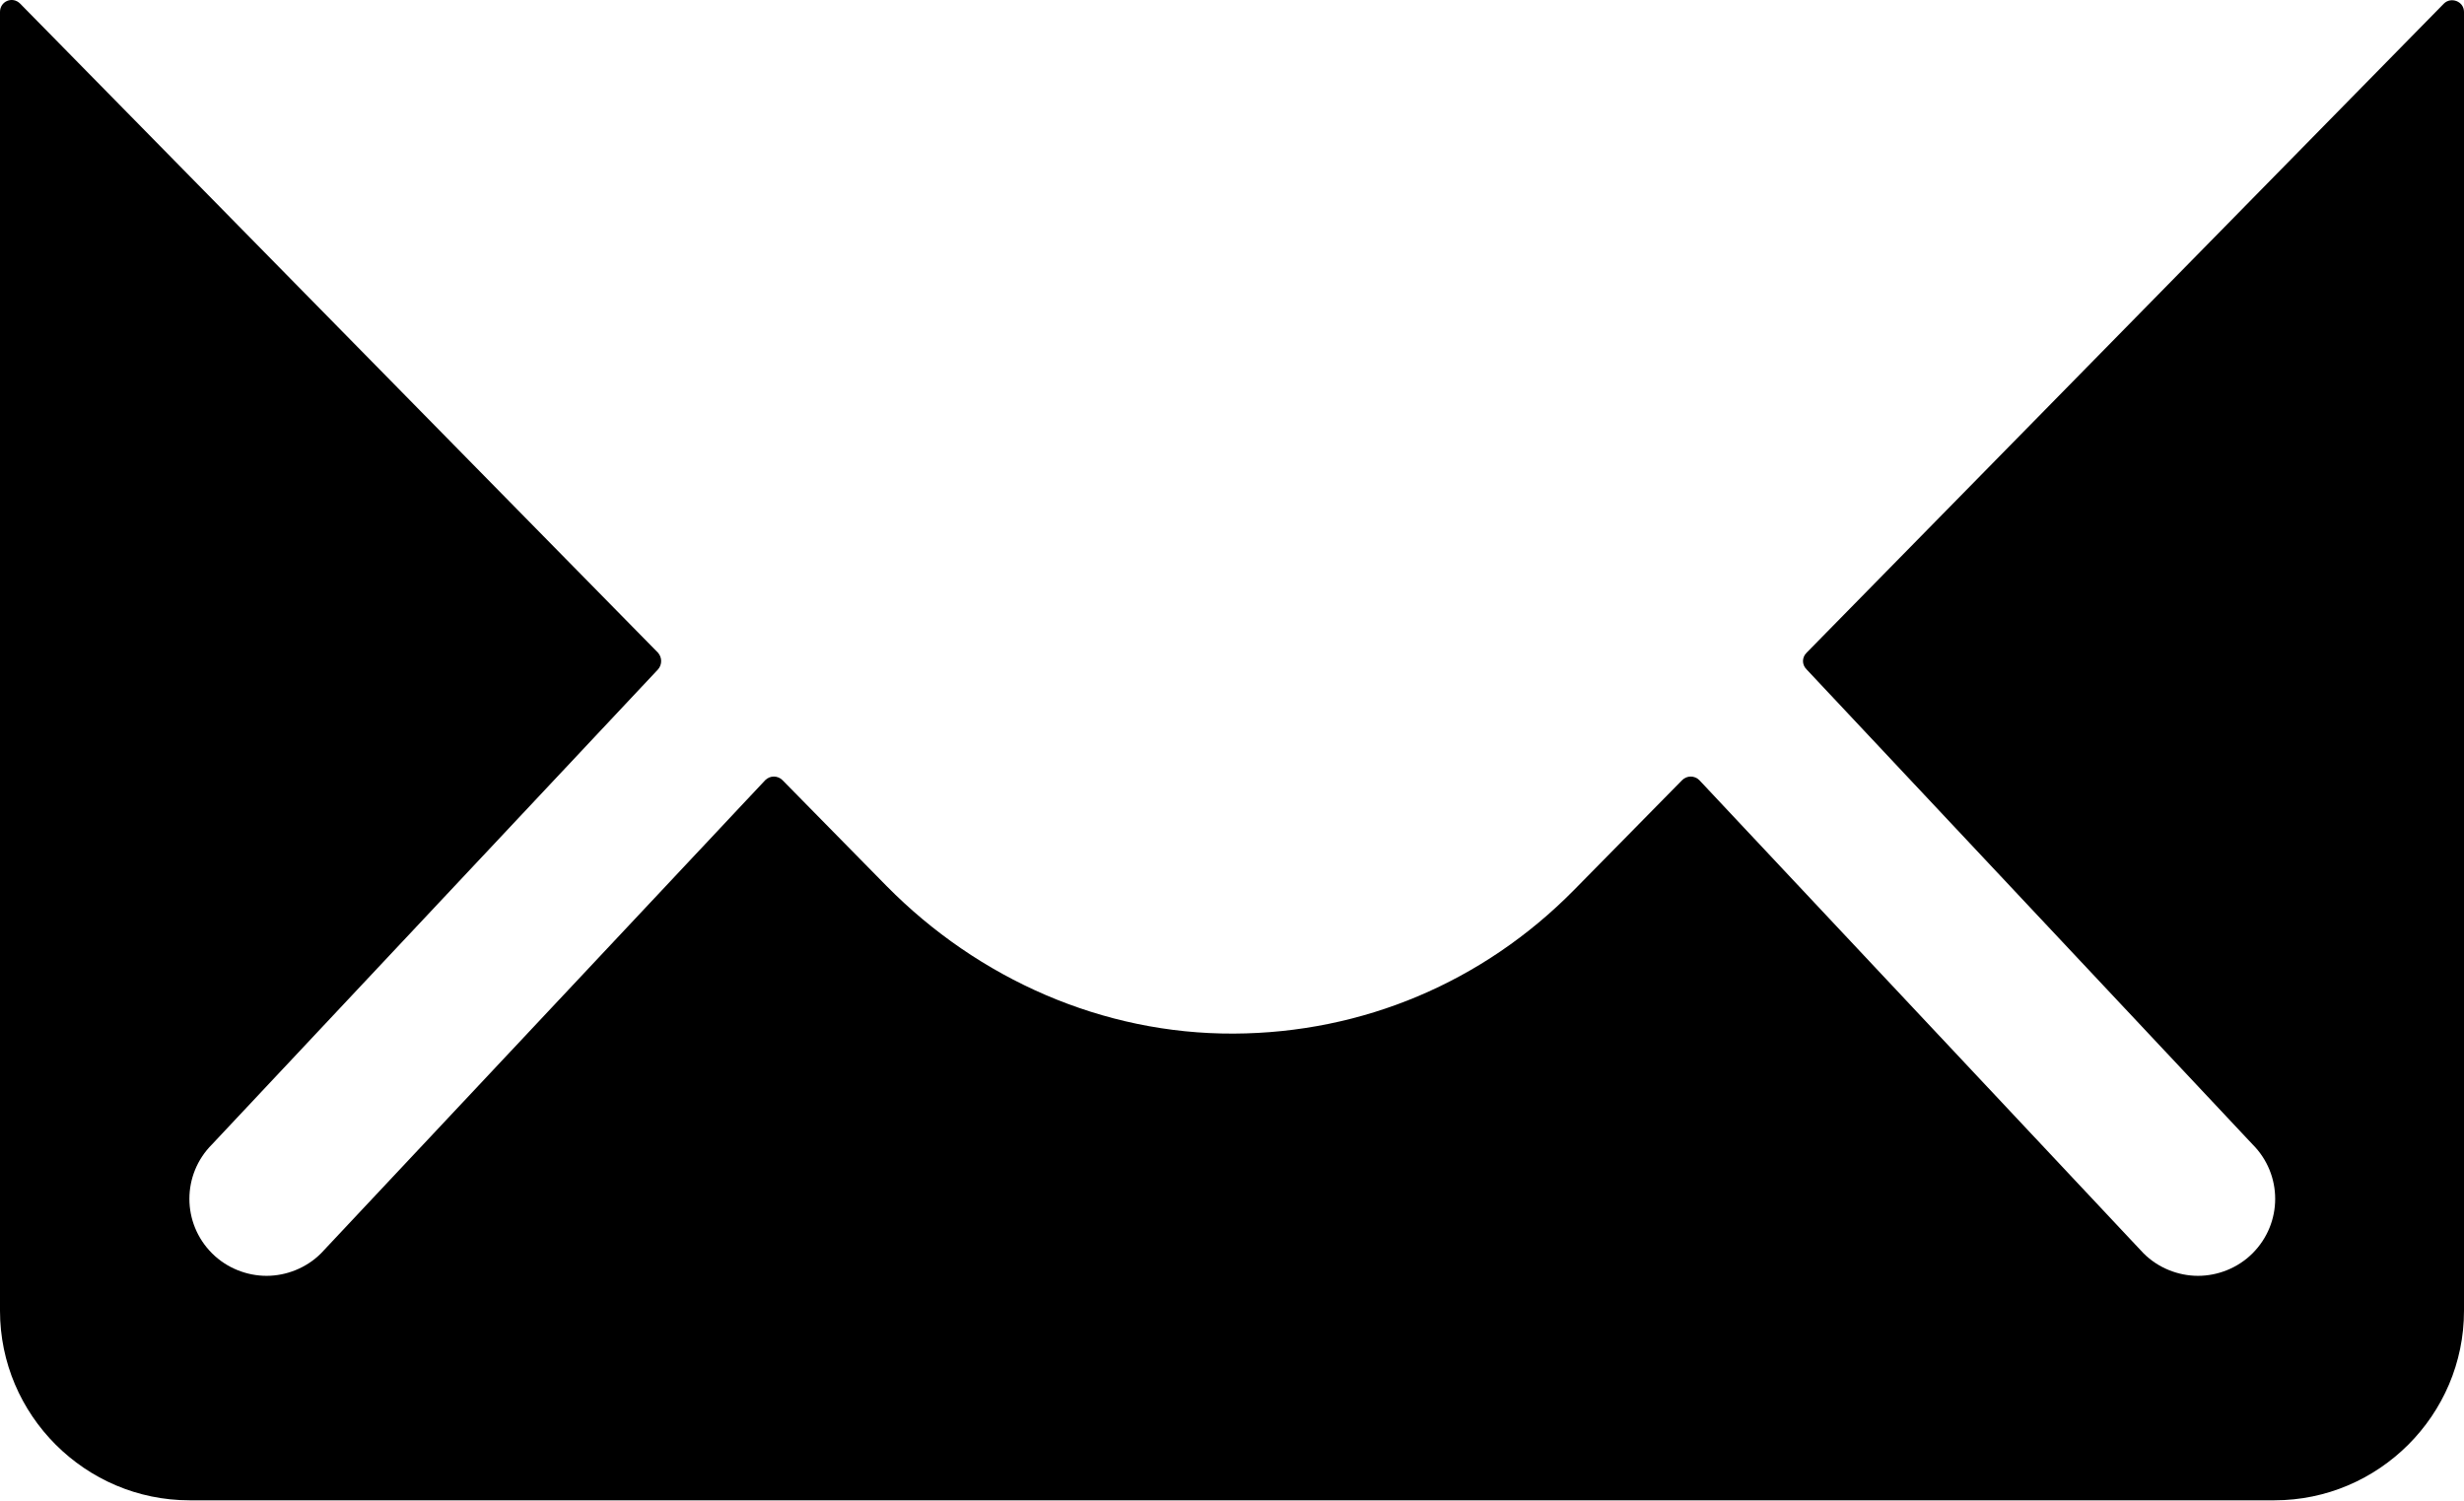
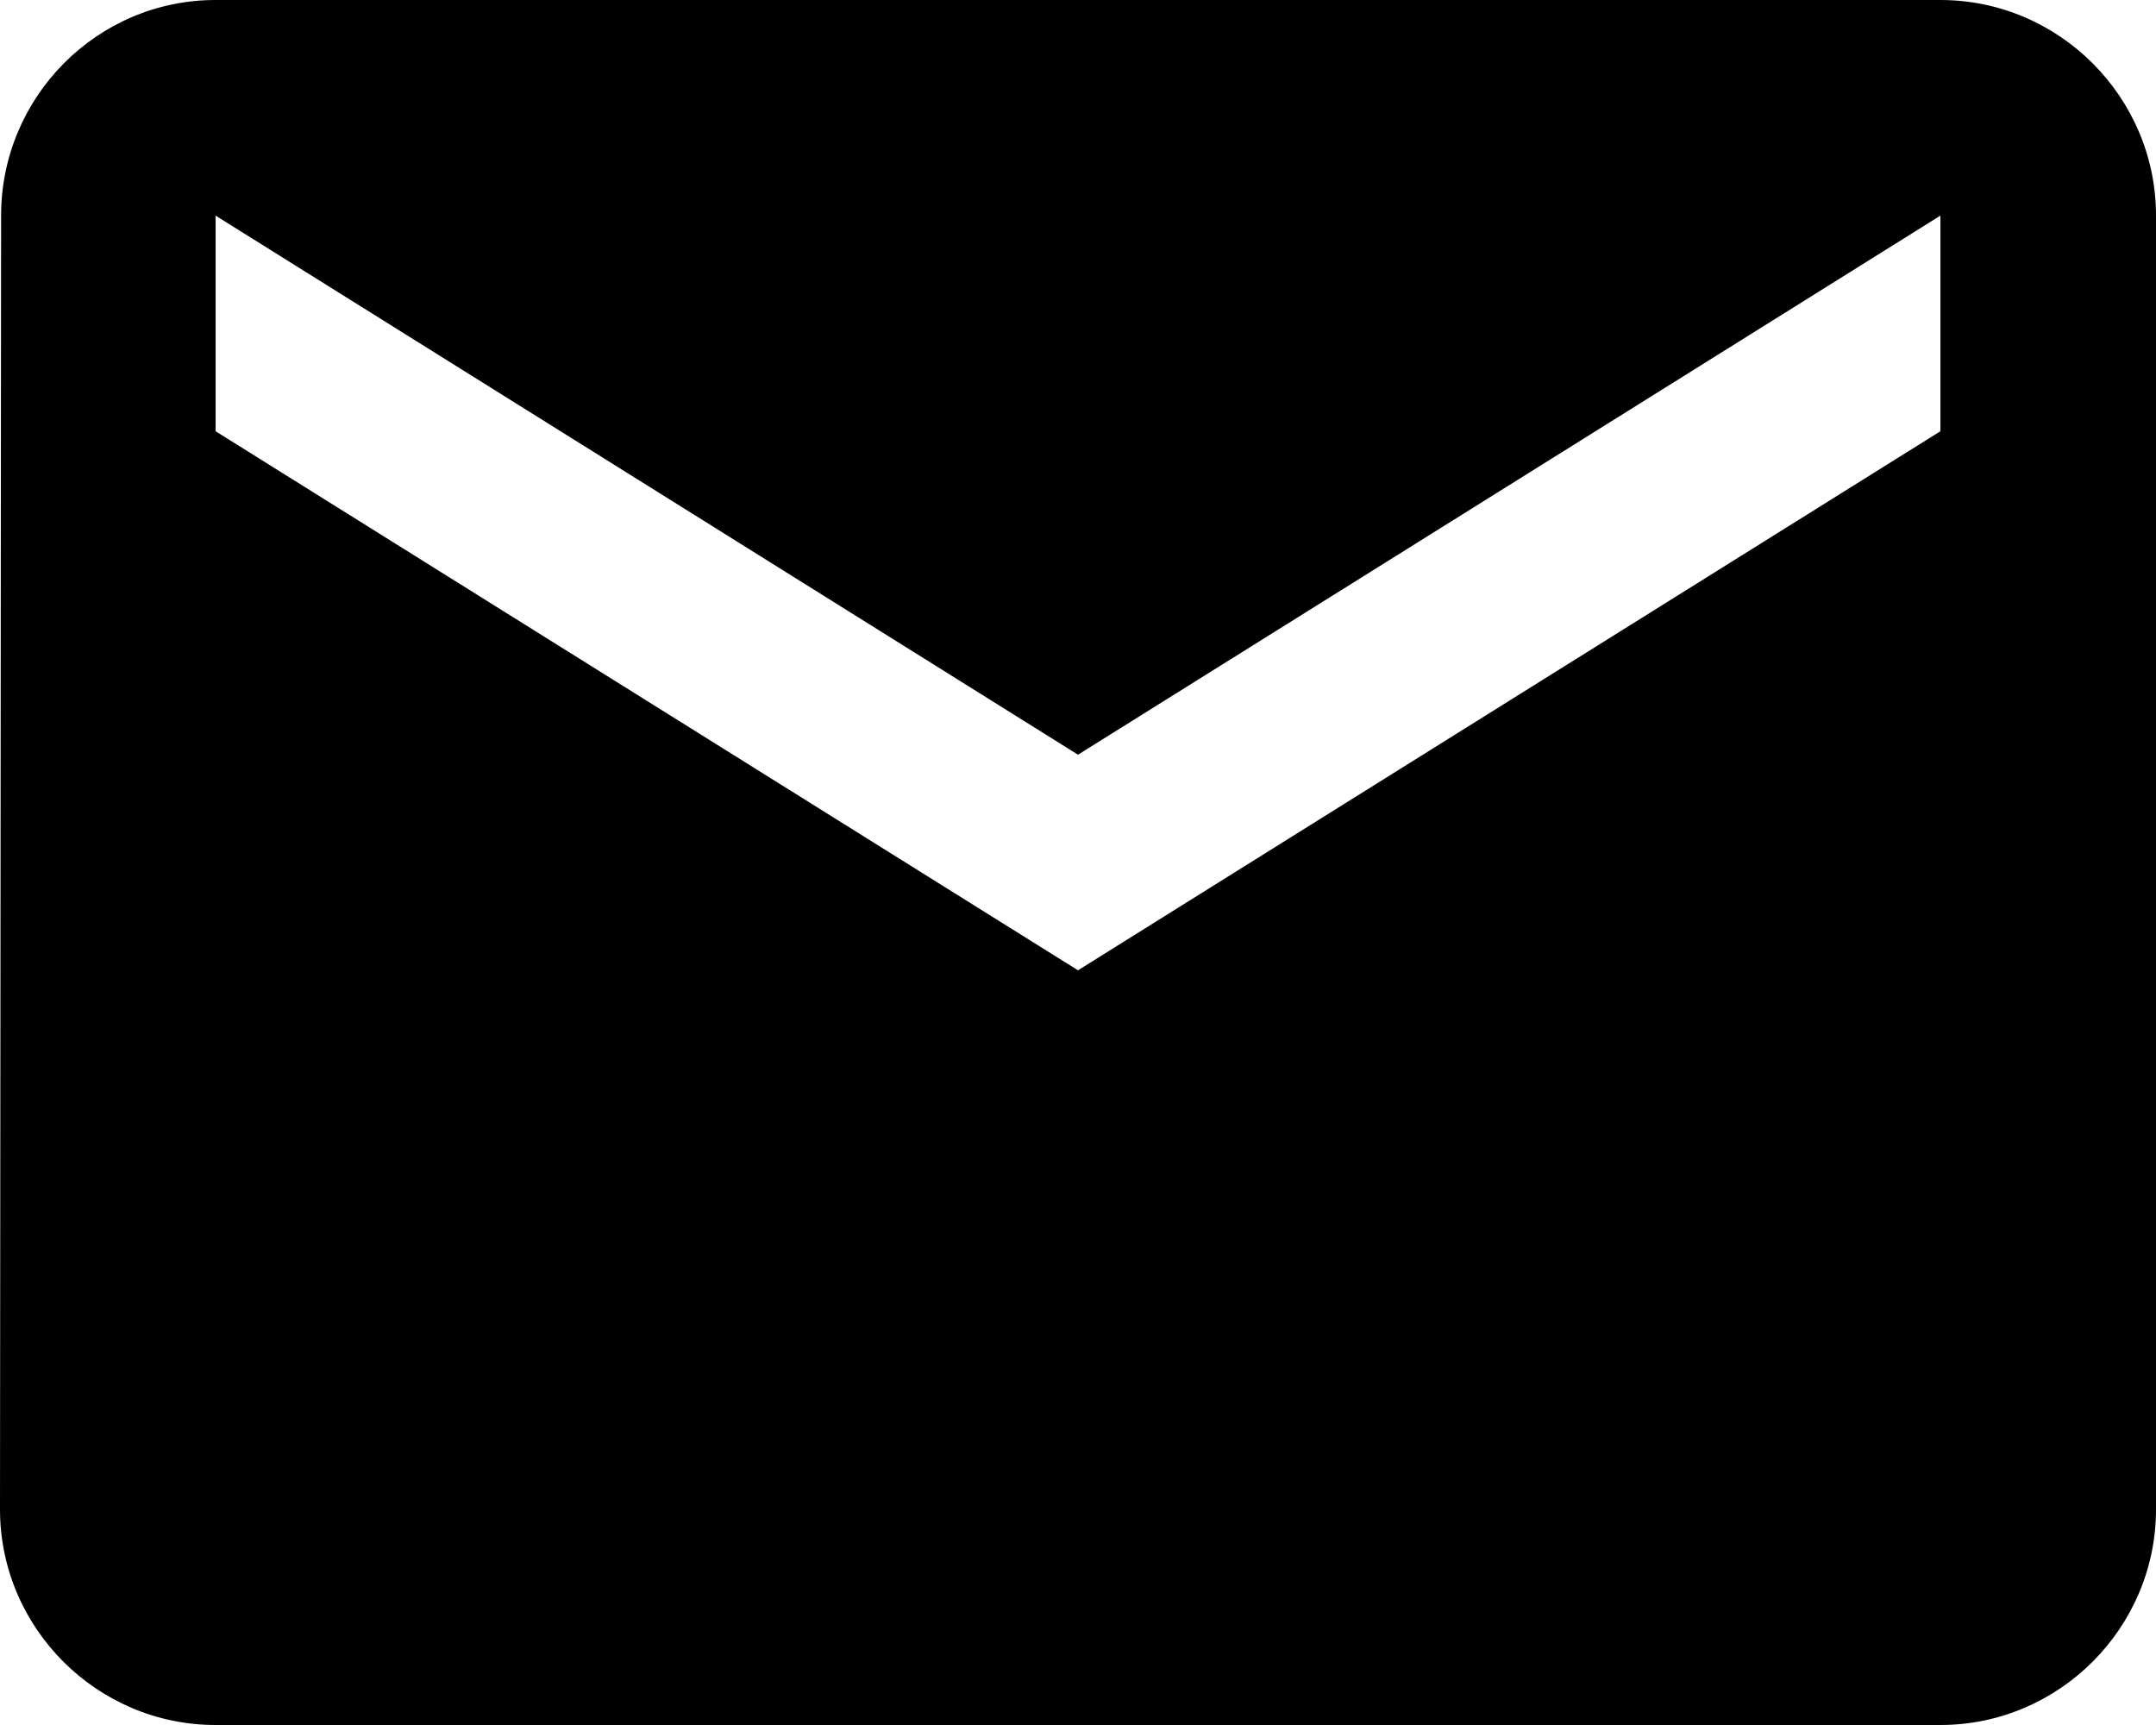
- <svg class="Trac_1" viewBox="3.375 10.314 77.414 47.139">
-   <path id="Trac_1" d="M 80.156 10.428 L 60.133 30.824 C 59.984 30.973 59.984 31.196 60.133 31.345 L 74.145 46.269 C 75.094 47.218 75.094 48.744 74.145 49.693 C 73.68 50.158 73.047 50.4 72.433 50.4 C 71.819 50.4 71.186 50.158 70.721 49.693 L 56.764 34.825 C 56.615 34.676 56.374 34.676 56.225 34.825 L 52.819 38.286 C 49.972 41.17 46.194 42.771 42.138 42.789 C 38.025 42.808 34.117 41.077 31.233 38.156 L 27.958 34.825 C 27.809 34.676 27.567 34.676 27.418 34.825 L 13.461 49.693 C 12.996 50.158 12.363 50.4 11.749 50.4 C 11.135 50.4 10.502 50.158 10.037 49.693 C 9.088 48.744 9.088 47.218 10.037 46.269 L 24.05 31.345 C 24.18 31.196 24.18 30.973 24.05 30.824 L 4.008 10.428 C 3.766 10.186 3.375 10.354 3.375 10.689 L 3.375 51.498 C 3.375 54.774 6.055 57.453 9.33 57.453 L 74.834 57.453 C 78.109 57.453 80.789 54.774 80.789 51.498 L 80.789 10.689 C 80.789 10.354 80.379 10.205 80.156 10.428 Z">
- 				</path>
+ <svg class="Icon_material-email" viewBox="3 6 81.25 65">
+   <path id="Icon_material-email" d="M 76.125 6 L 11.125 6 C 6.656 6 3.041 9.656 3.041 14.125 L 3 62.875 C 3 67.344 6.656 71 11.125 71 L 76.125 71 C 80.594 71 84.25 67.344 84.25 62.875 L 84.25 14.125 C 84.25 9.656 80.594 6 76.125 6 Z M 76.125 22.25 L 43.625 42.562 L 11.125 22.25 L 11.125 14.125 L 43.625 34.438 L 76.125 14.125 L 76.125 22.25 Z">
+ 		</path>
</svg>
